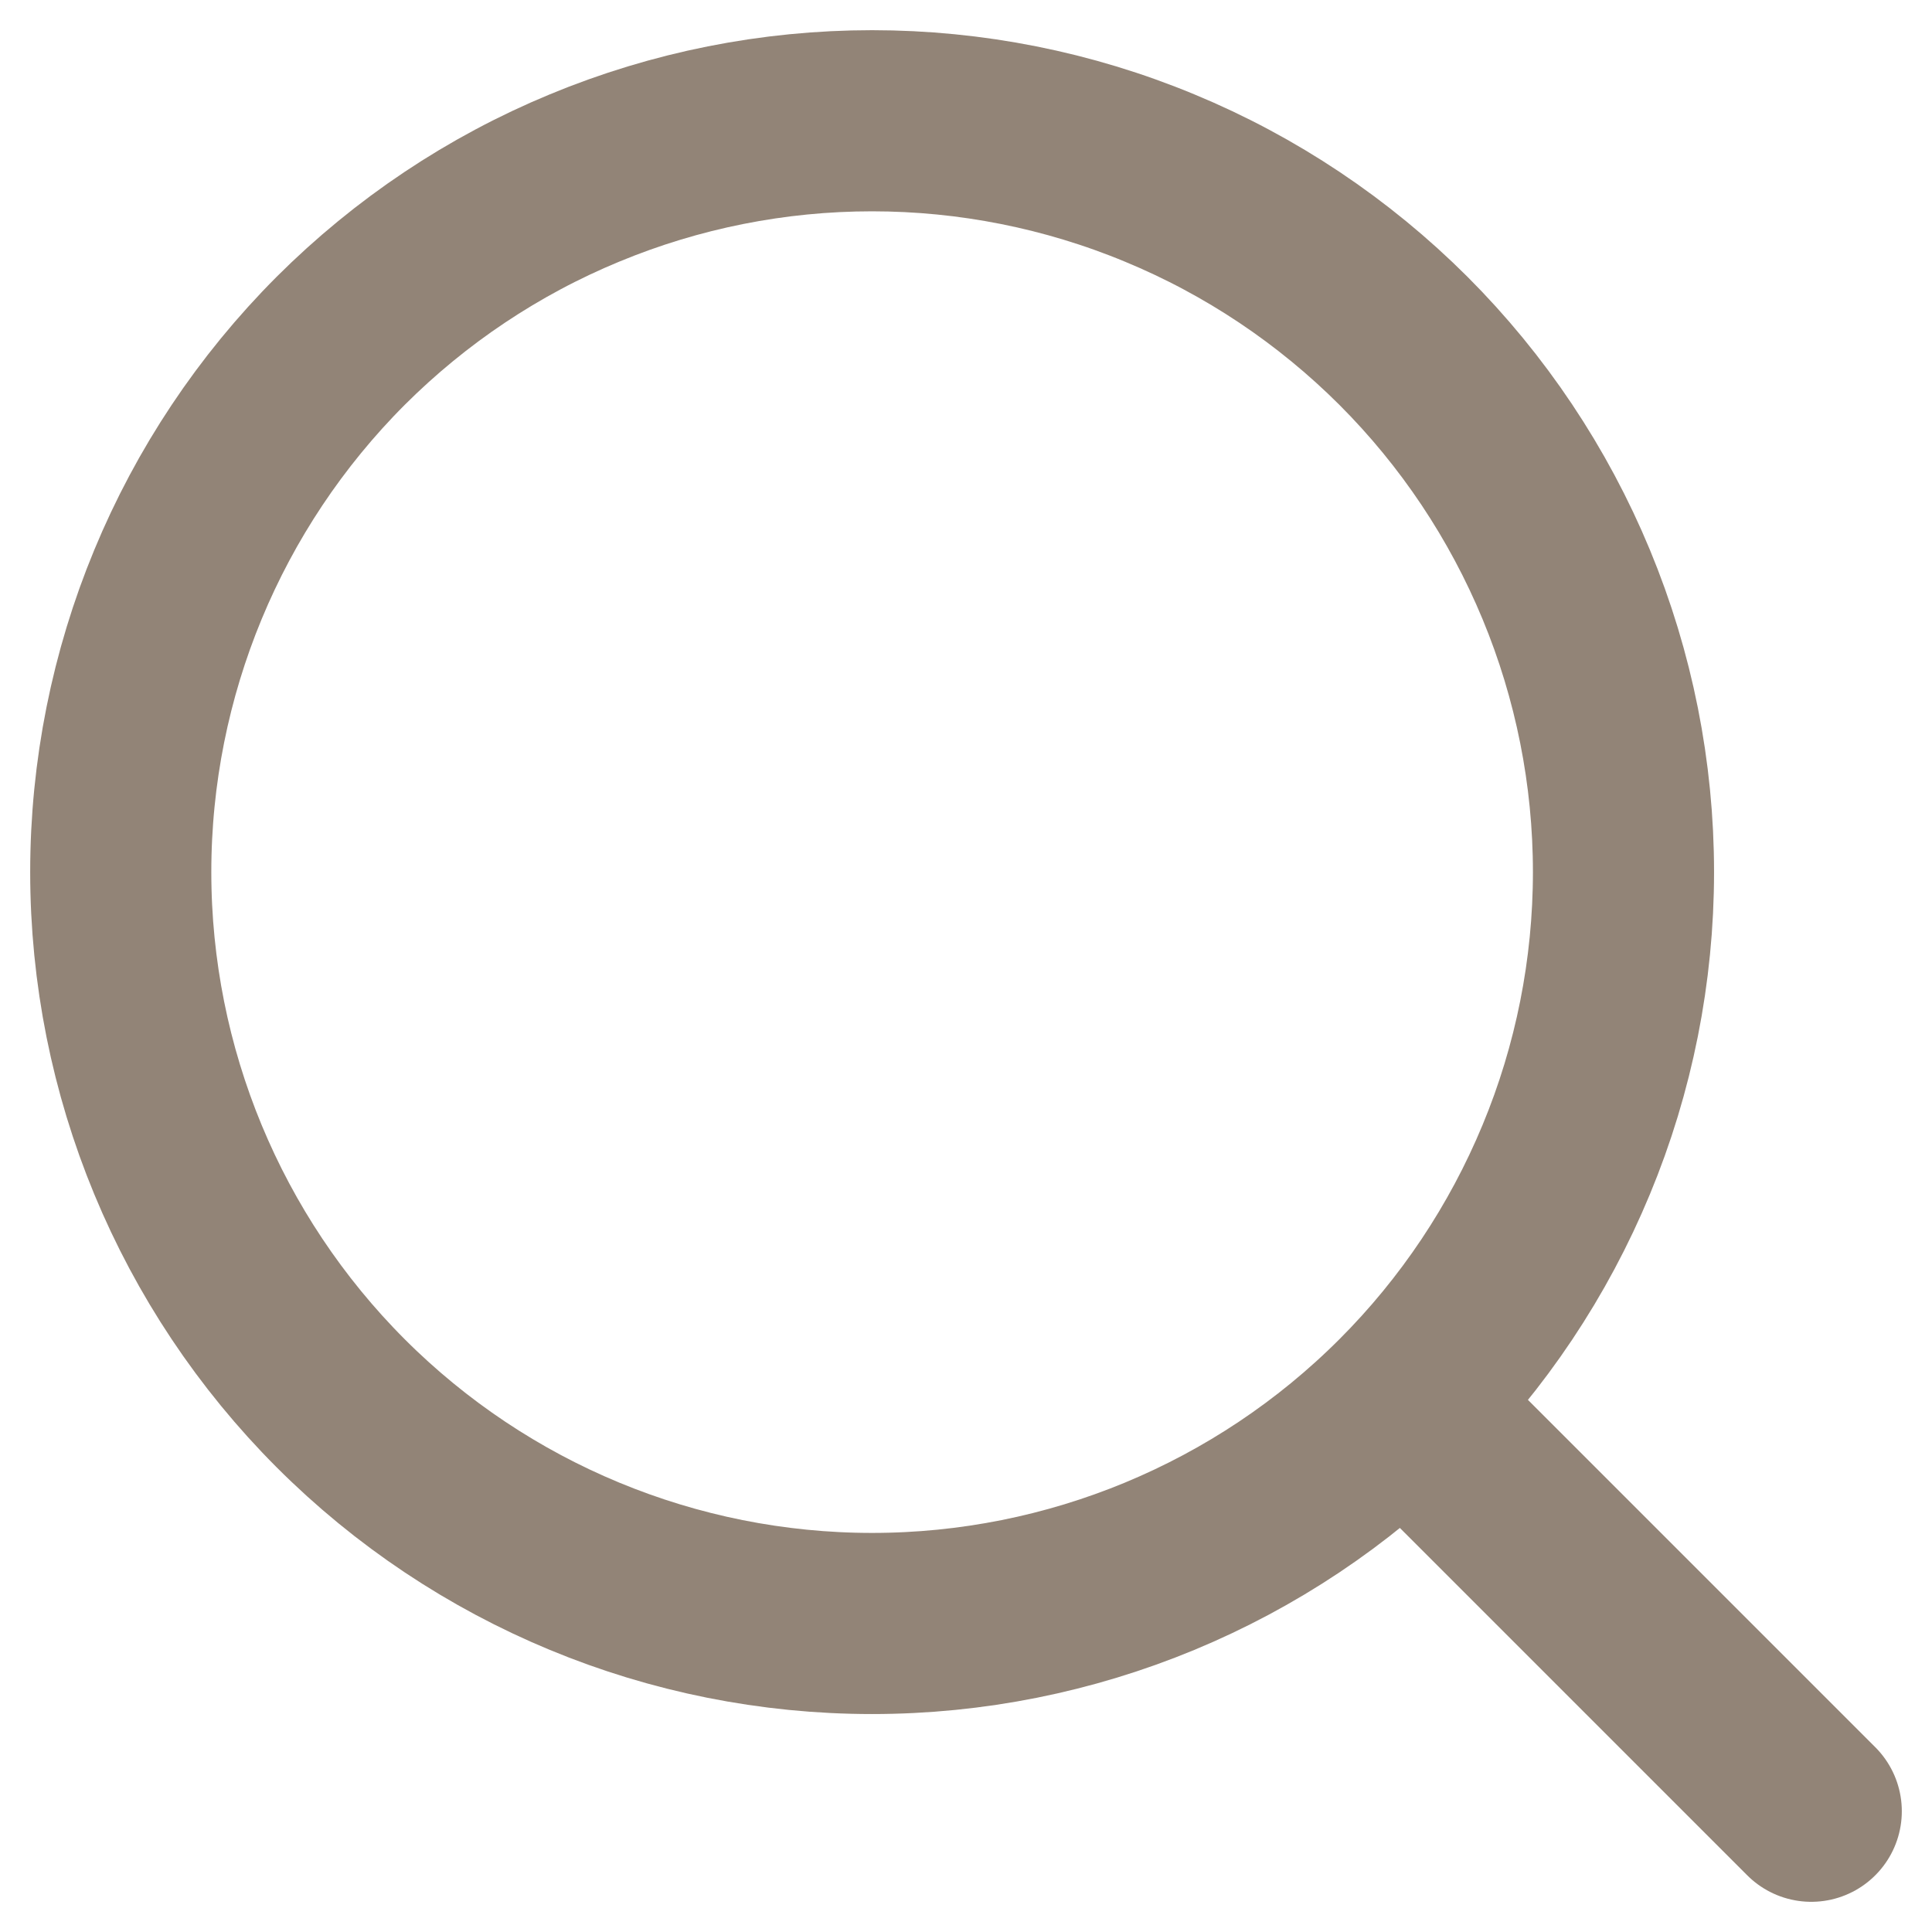
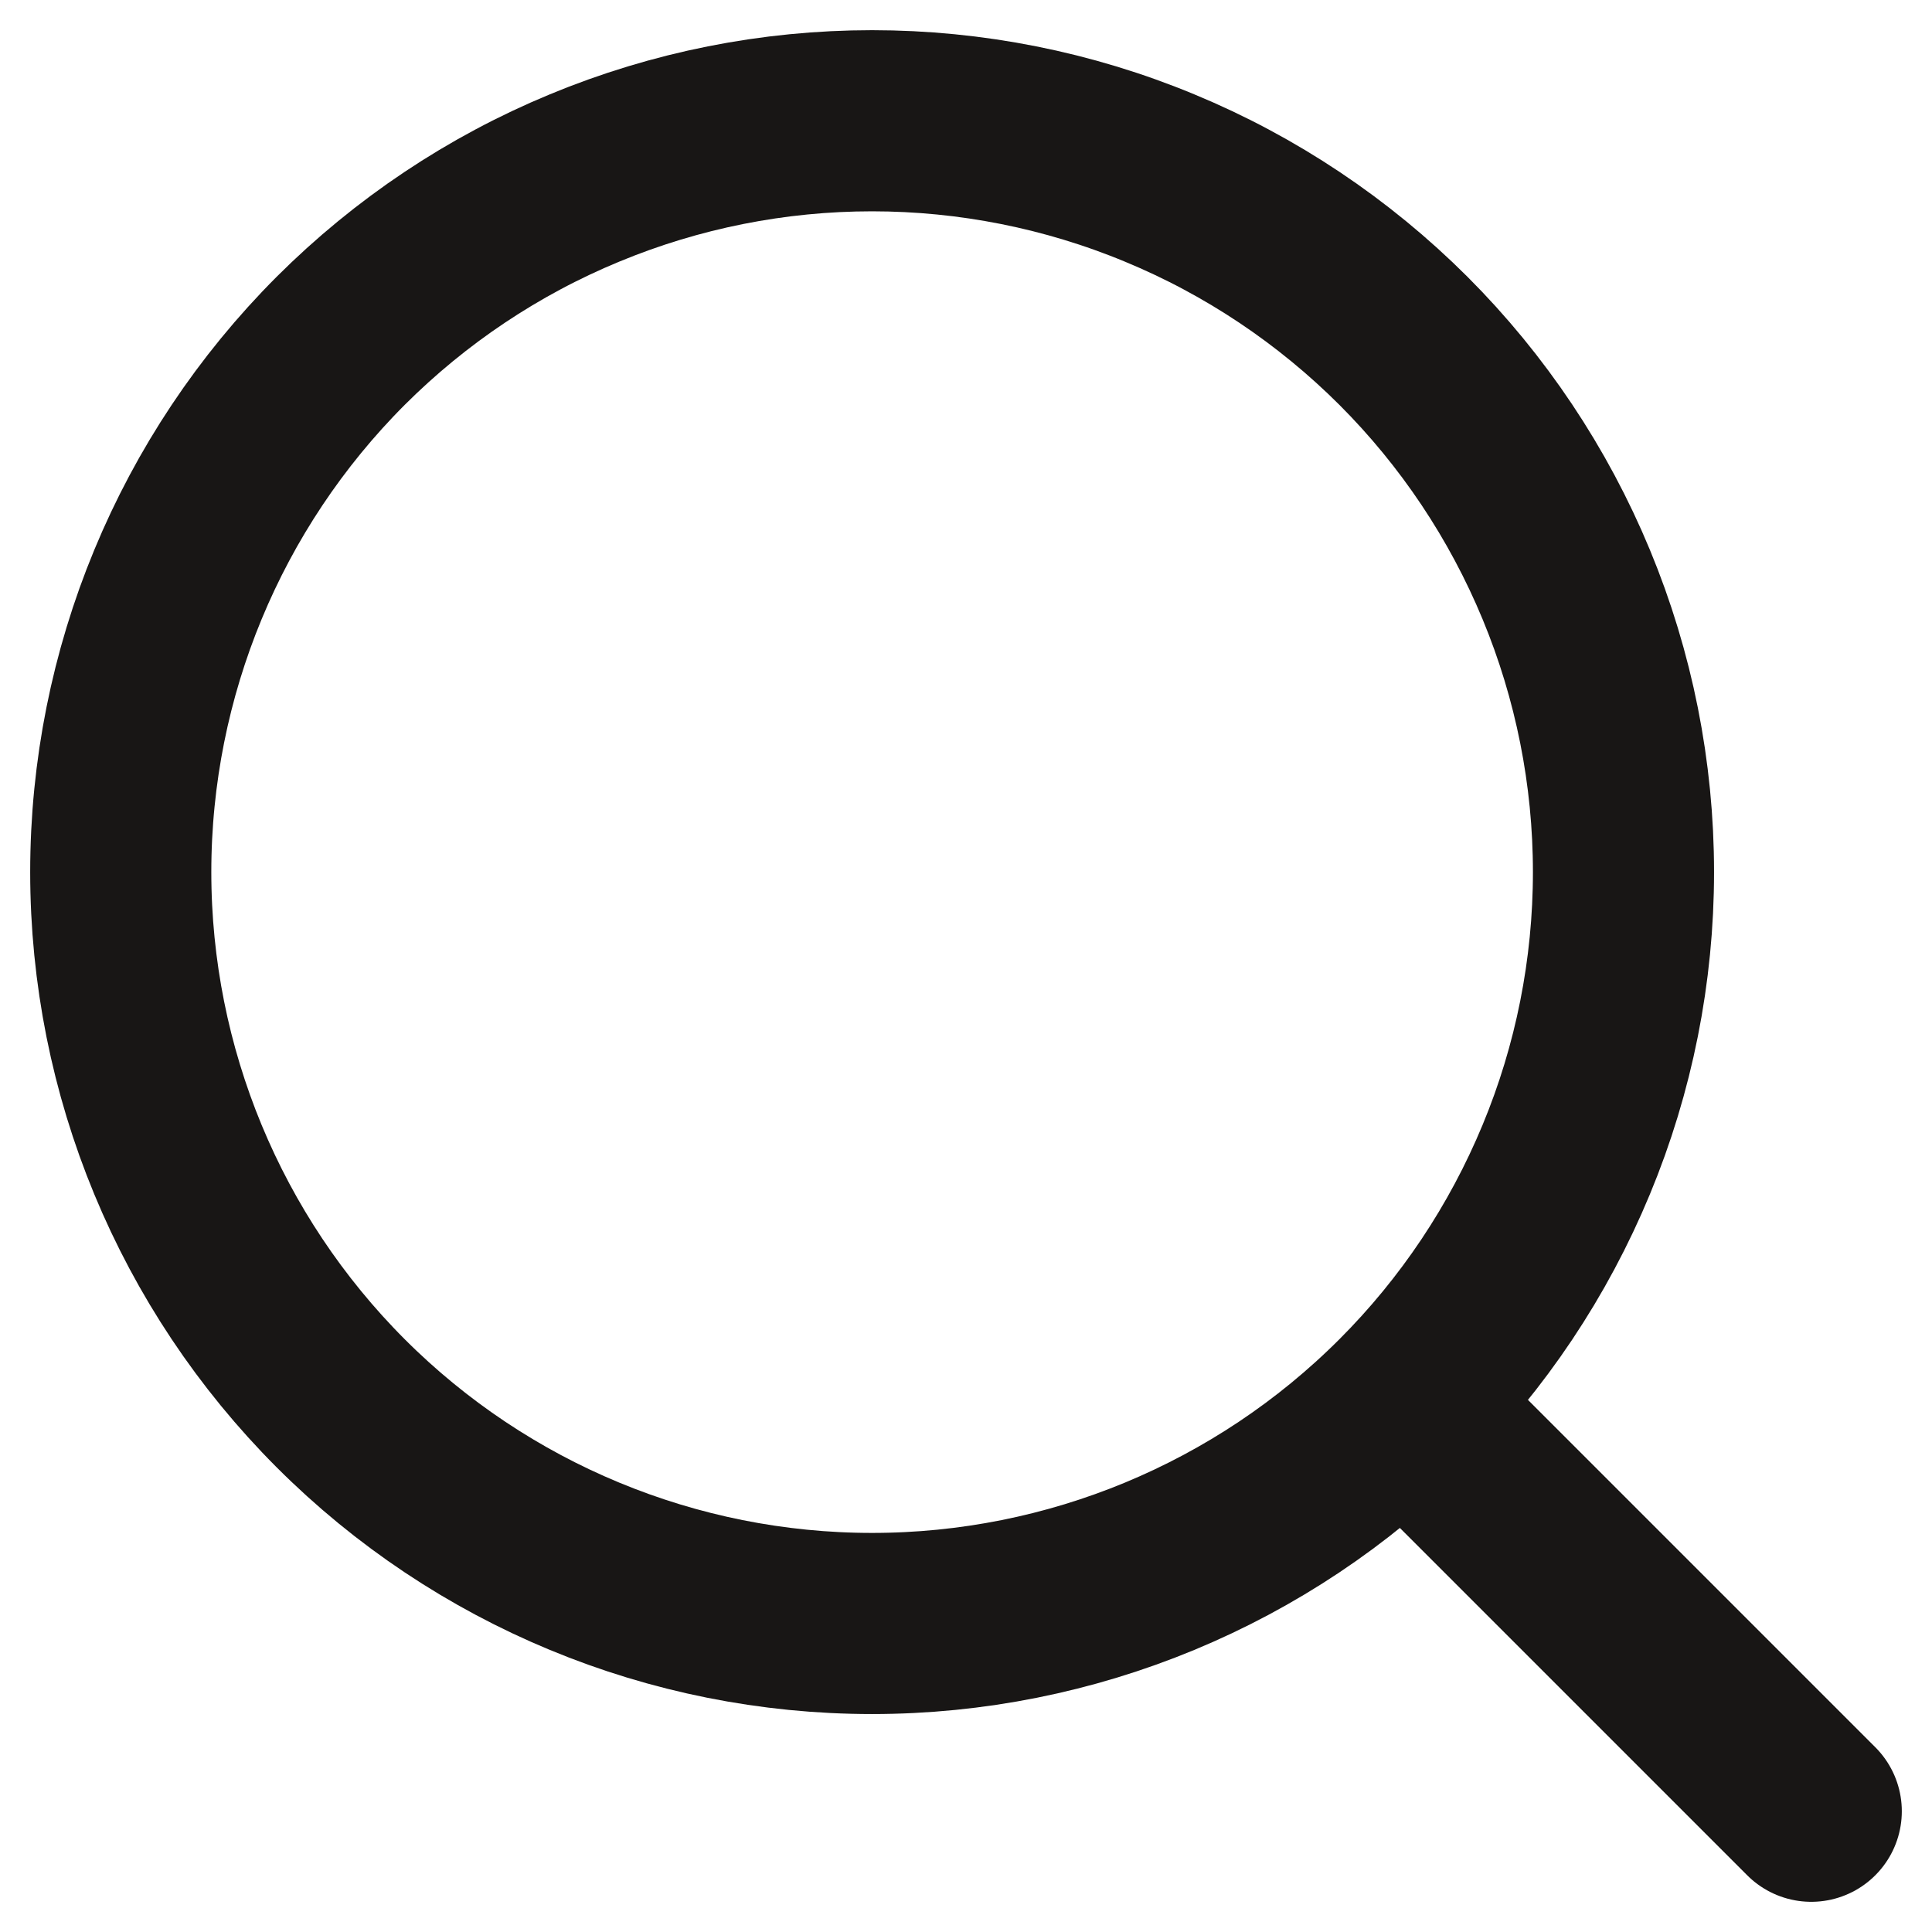
- <svg xmlns="http://www.w3.org/2000/svg" width="16" height="16" viewBox="0 0 16 16" fill="none">
-   <path d="M15 15L11.622 11.622M11.622 11.622C12.2 11.044 12.658 10.358 12.971 9.603C13.284 8.849 13.445 8.039 13.445 7.222C13.445 6.405 13.284 5.596 12.971 4.841C12.658 4.086 12.2 3.4 11.622 2.822C11.044 2.245 10.358 1.786 9.603 1.474C8.849 1.161 8.039 1 7.222 1C6.405 1 5.596 1.161 4.841 1.474C4.086 1.786 3.4 2.245 2.822 2.822C1.656 3.989 1 5.572 1 7.222C1 8.873 1.656 10.455 2.822 11.622C3.989 12.789 5.572 13.445 7.222 13.445C8.873 13.445 10.455 12.789 11.622 11.622Z" stroke="#928477" stroke-width="1.5" stroke-linecap="round" stroke-linejoin="round" />
+ <svg xmlns="http://www.w3.org/2000/svg" width="18" height="18" viewBox="0 0 16 16" fill="none">
+   <path d="M15 15L11.622 11.622M11.622 11.622C12.2 11.044 12.658 10.358 12.971 9.603C13.284 8.849 13.445 8.039 13.445 7.222C13.445 6.405 13.284 5.596 12.971 4.841C12.658 4.086 12.2 3.4 11.622 2.822C11.044 2.245 10.358 1.786 9.603 1.474C8.849 1.161 8.039 1 7.222 1C6.405 1 5.596 1.161 4.841 1.474C4.086 1.786 3.4 2.245 2.822 2.822C1.656 3.989 1 5.572 1 7.222C1 8.873 1.656 10.455 2.822 11.622C3.989 12.789 5.572 13.445 7.222 13.445C8.873 13.445 10.455 12.789 11.622 11.622Z" stroke="#181615" stroke-width="1.5" stroke-linecap="round" stroke-linejoin="round" />
</svg>
